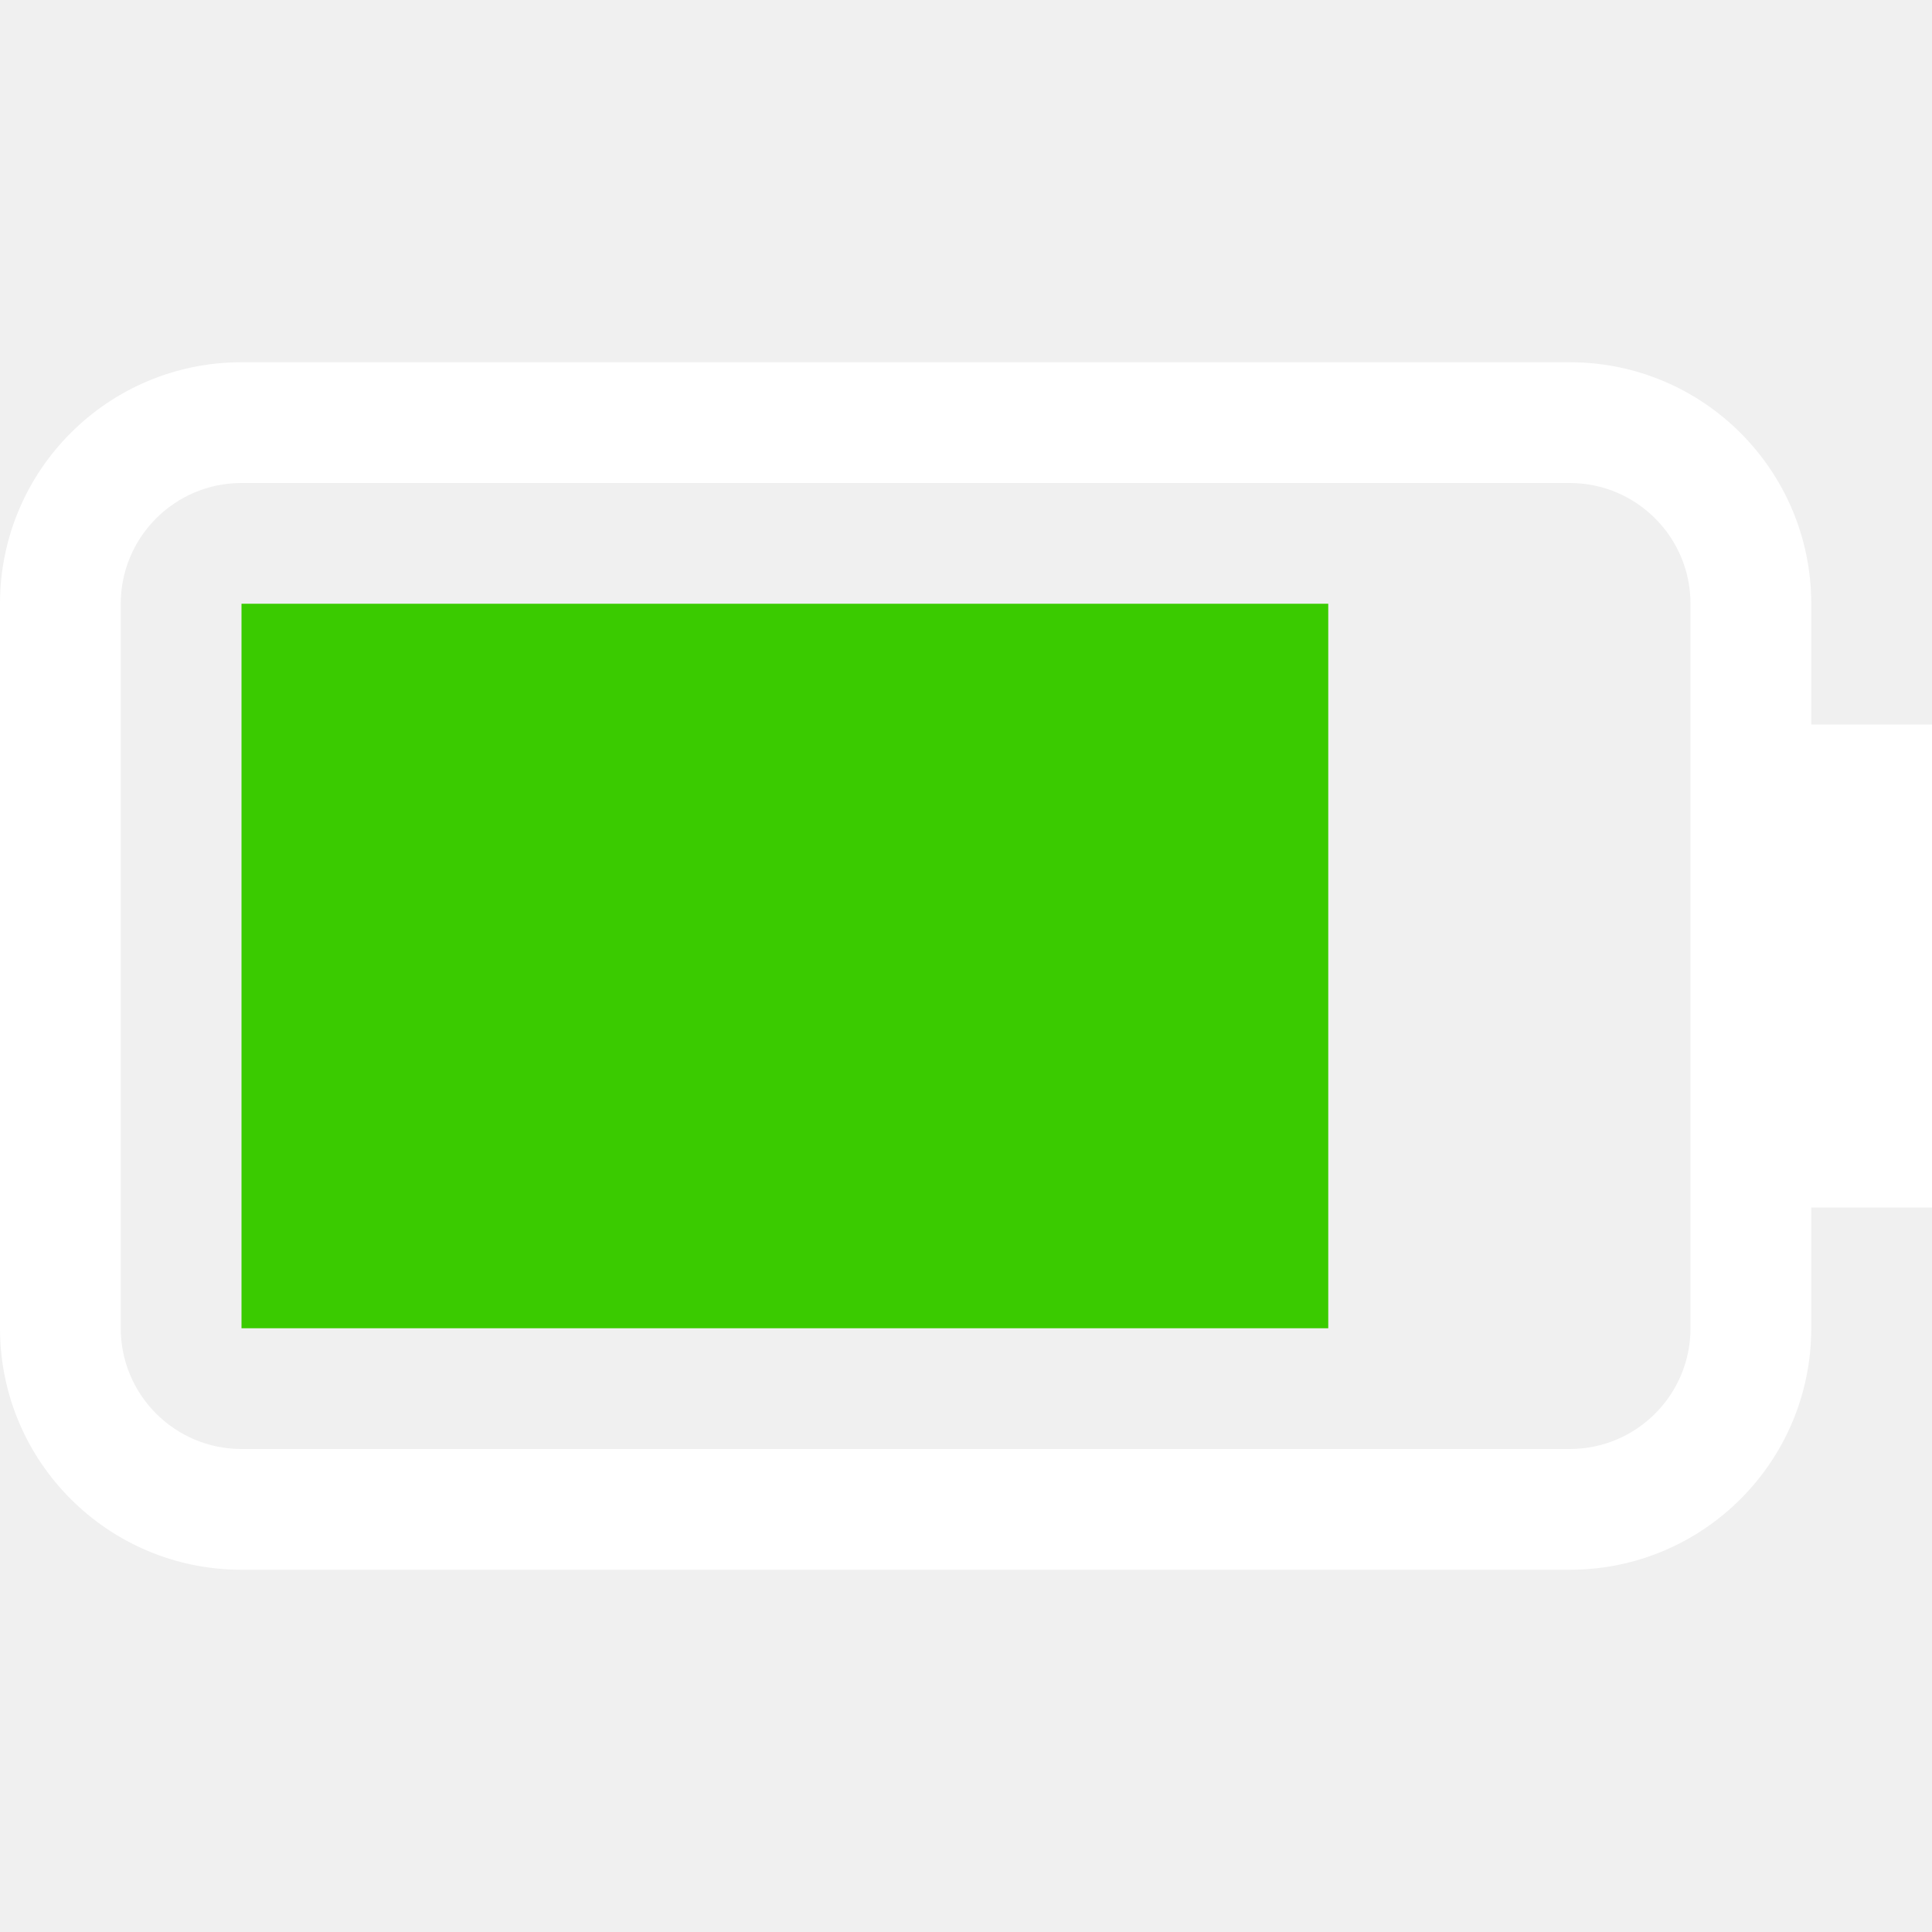
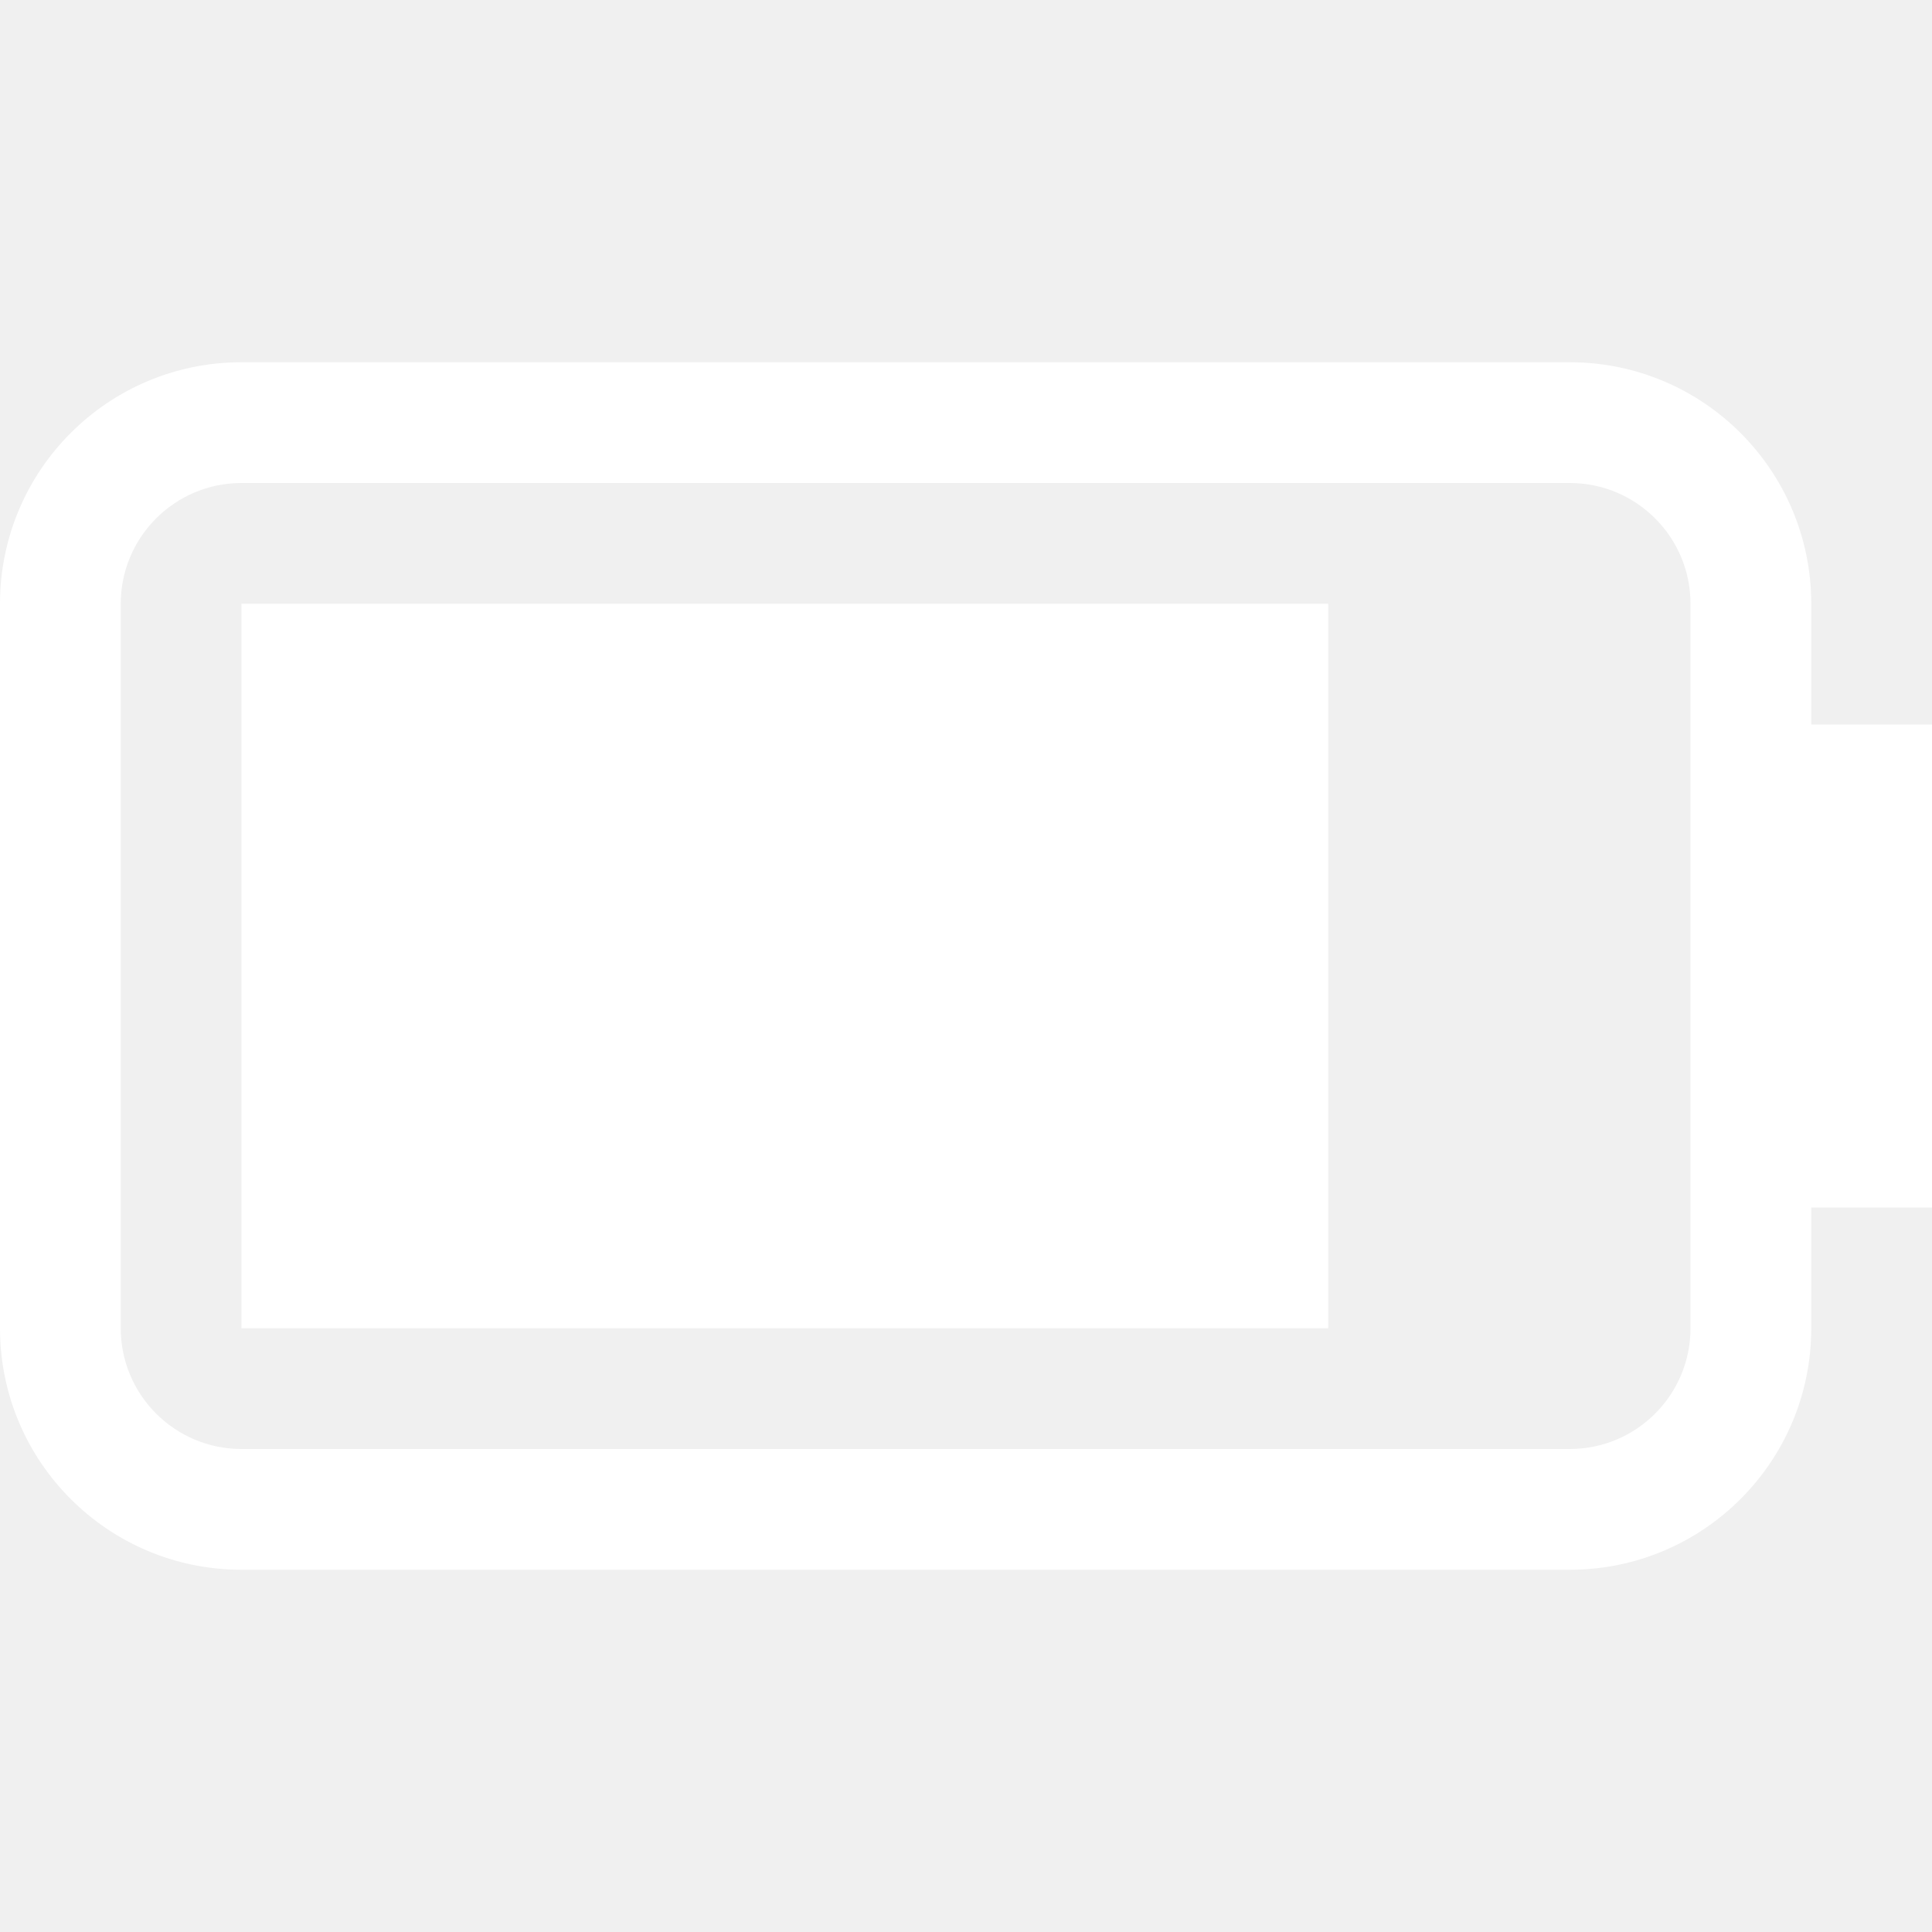
<svg xmlns="http://www.w3.org/2000/svg" width="16px" height="16px" viewBox="0 0 16 16" version="1.1">
  <g id="battery-080-symbolic" stroke="none" stroke-width="1" fill="none" fill-rule="evenodd">
    <path d="M13,4 L2,4 C1.448,4 1,4.448 1,5 L1,11 C1,11.552 1.448,12 2,12 L13,12 C13.552,12 14,11.552 14,11 L14,5 C14,4.448 13.552,4 13,4 Z M15,11 C15,12.105 14.105,13 13,13 L2,13 C0.895,13 0,12.105 0,11 L0,5 C0,3.895 0.895,3 2,3 L13,3 C14.105,3 15,3.895 15,5 L15,6 L16,6 L16,10 L15,10 L15,11 Z" id="形状" fill="#FFFFFF" />
-     <polygon id="Rectangle" fill="#3ACB00" points="2 5 11 5 11 11 2 11" />
+     <polygon id="Rectangle" fill="#FFFFFF" points="2 5 11 5 11 11 2 11" />
  </g>
</svg>
